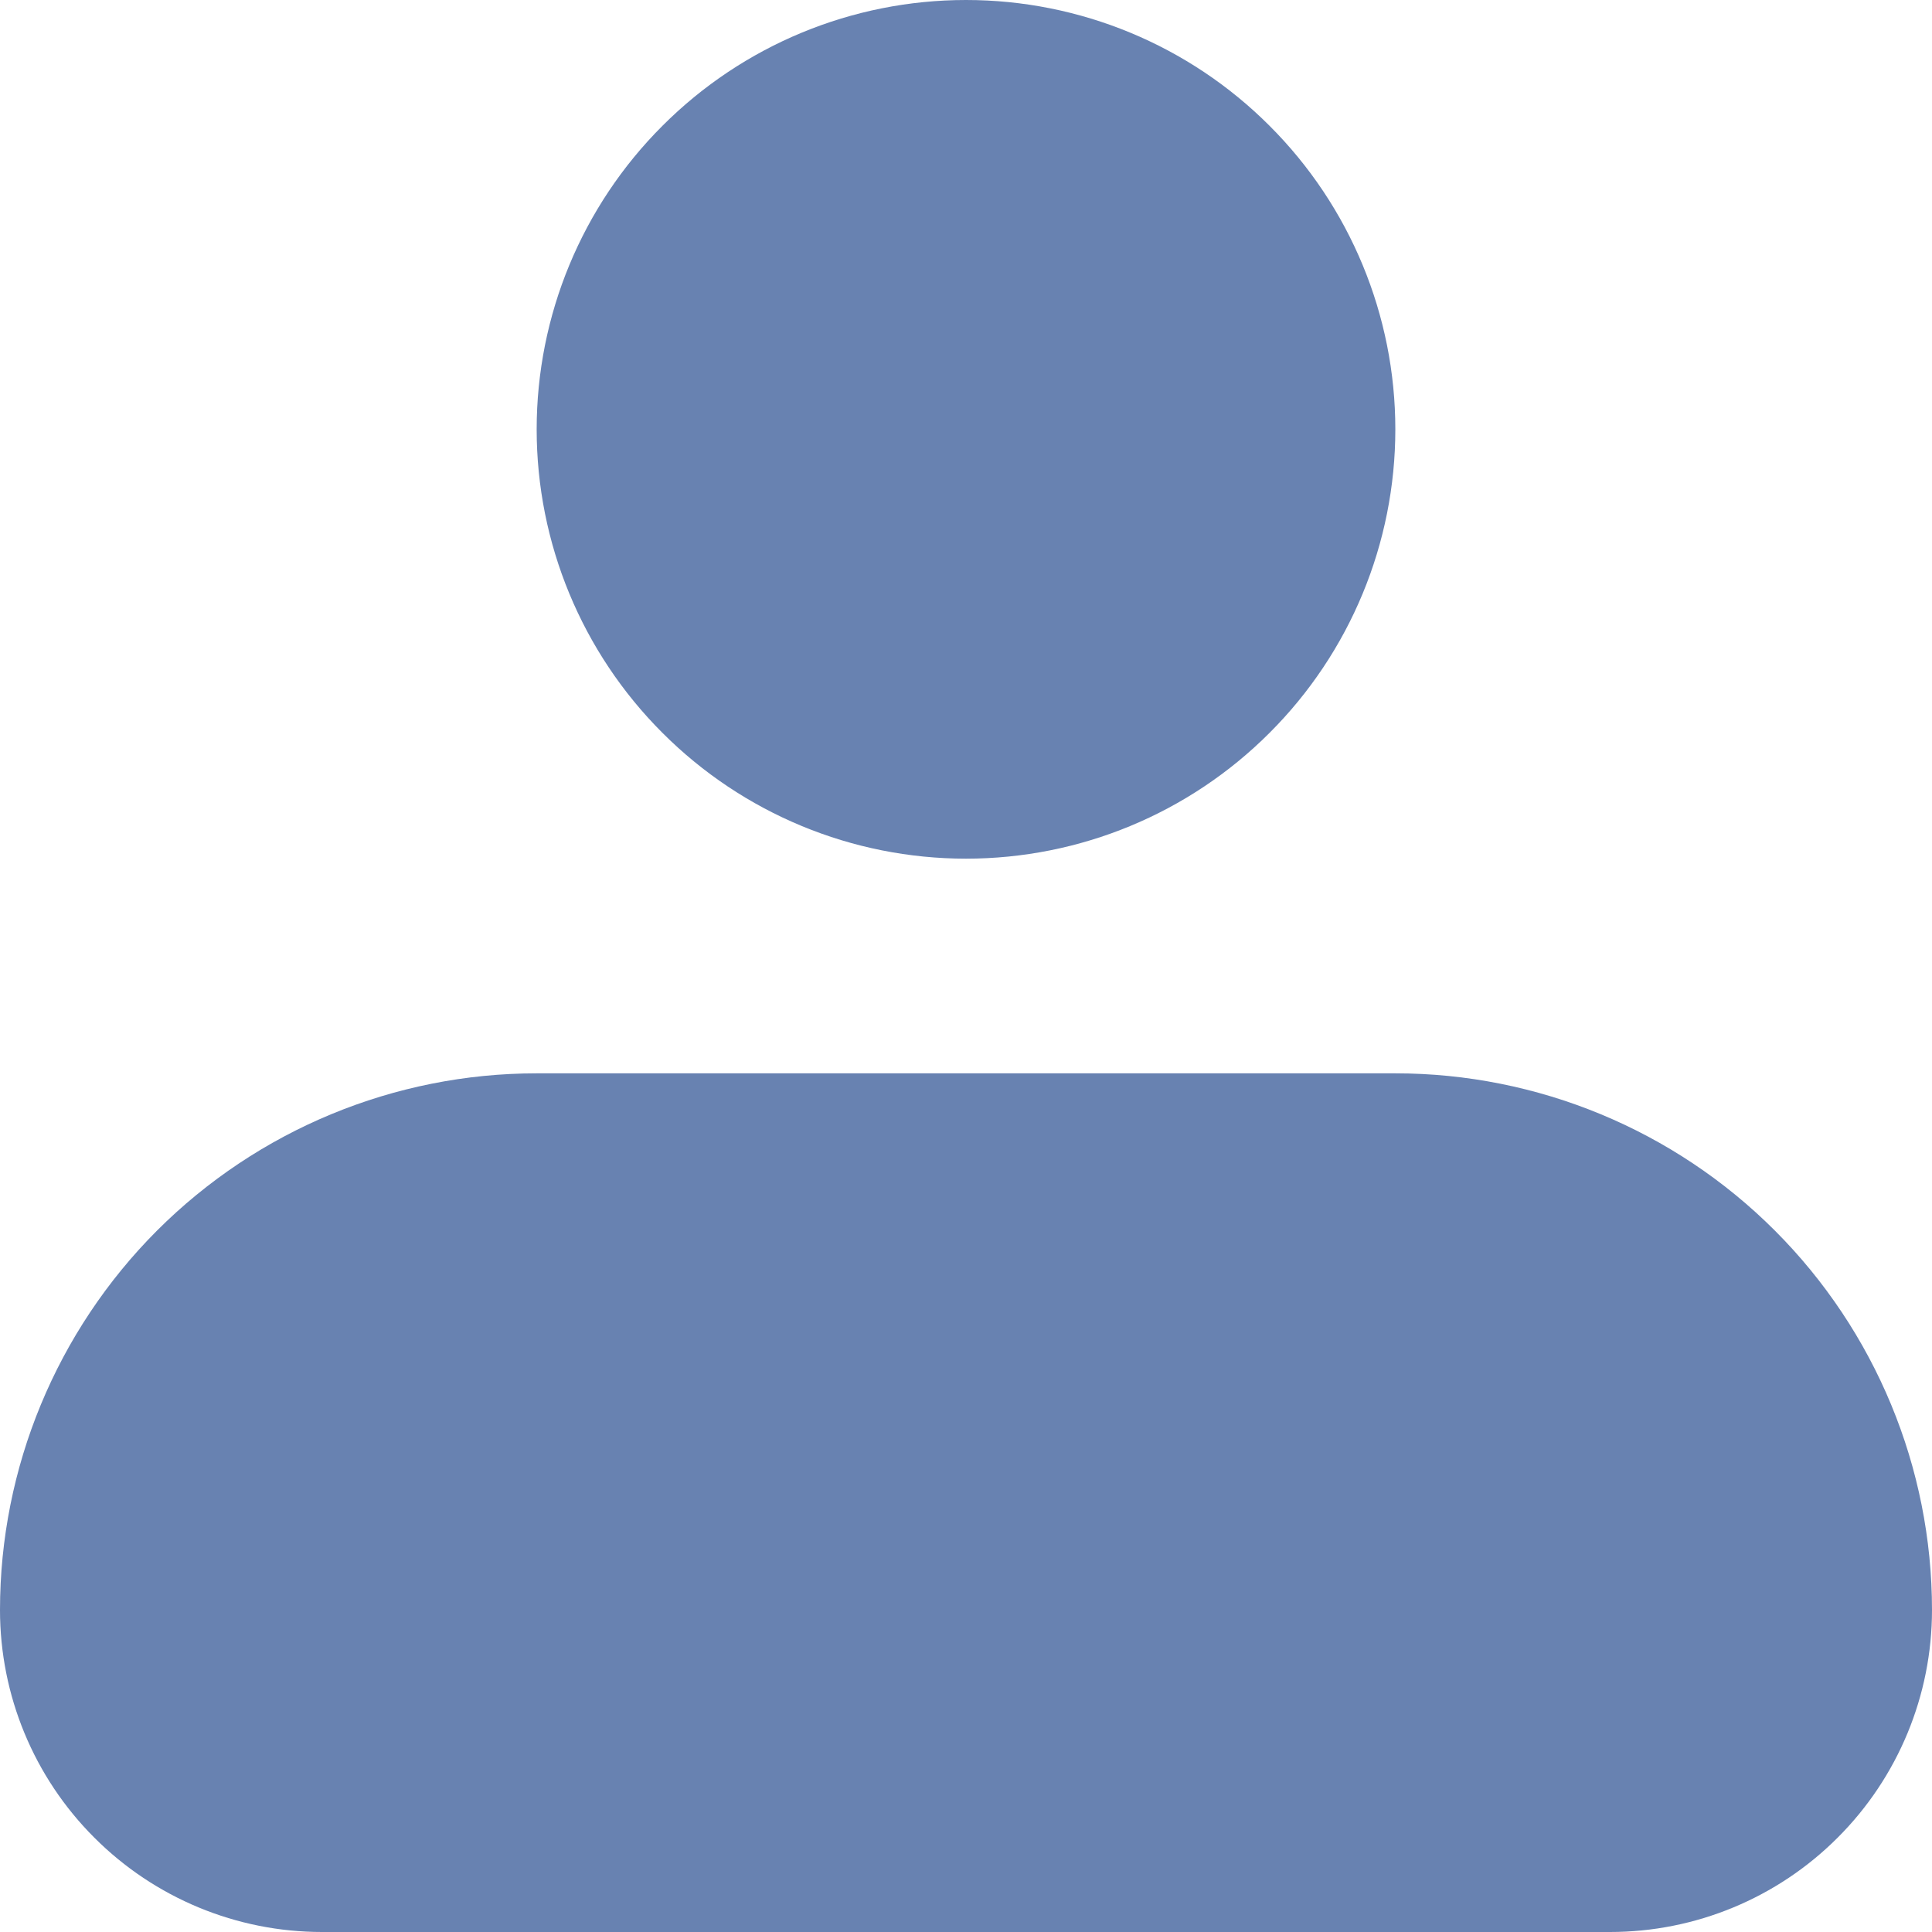
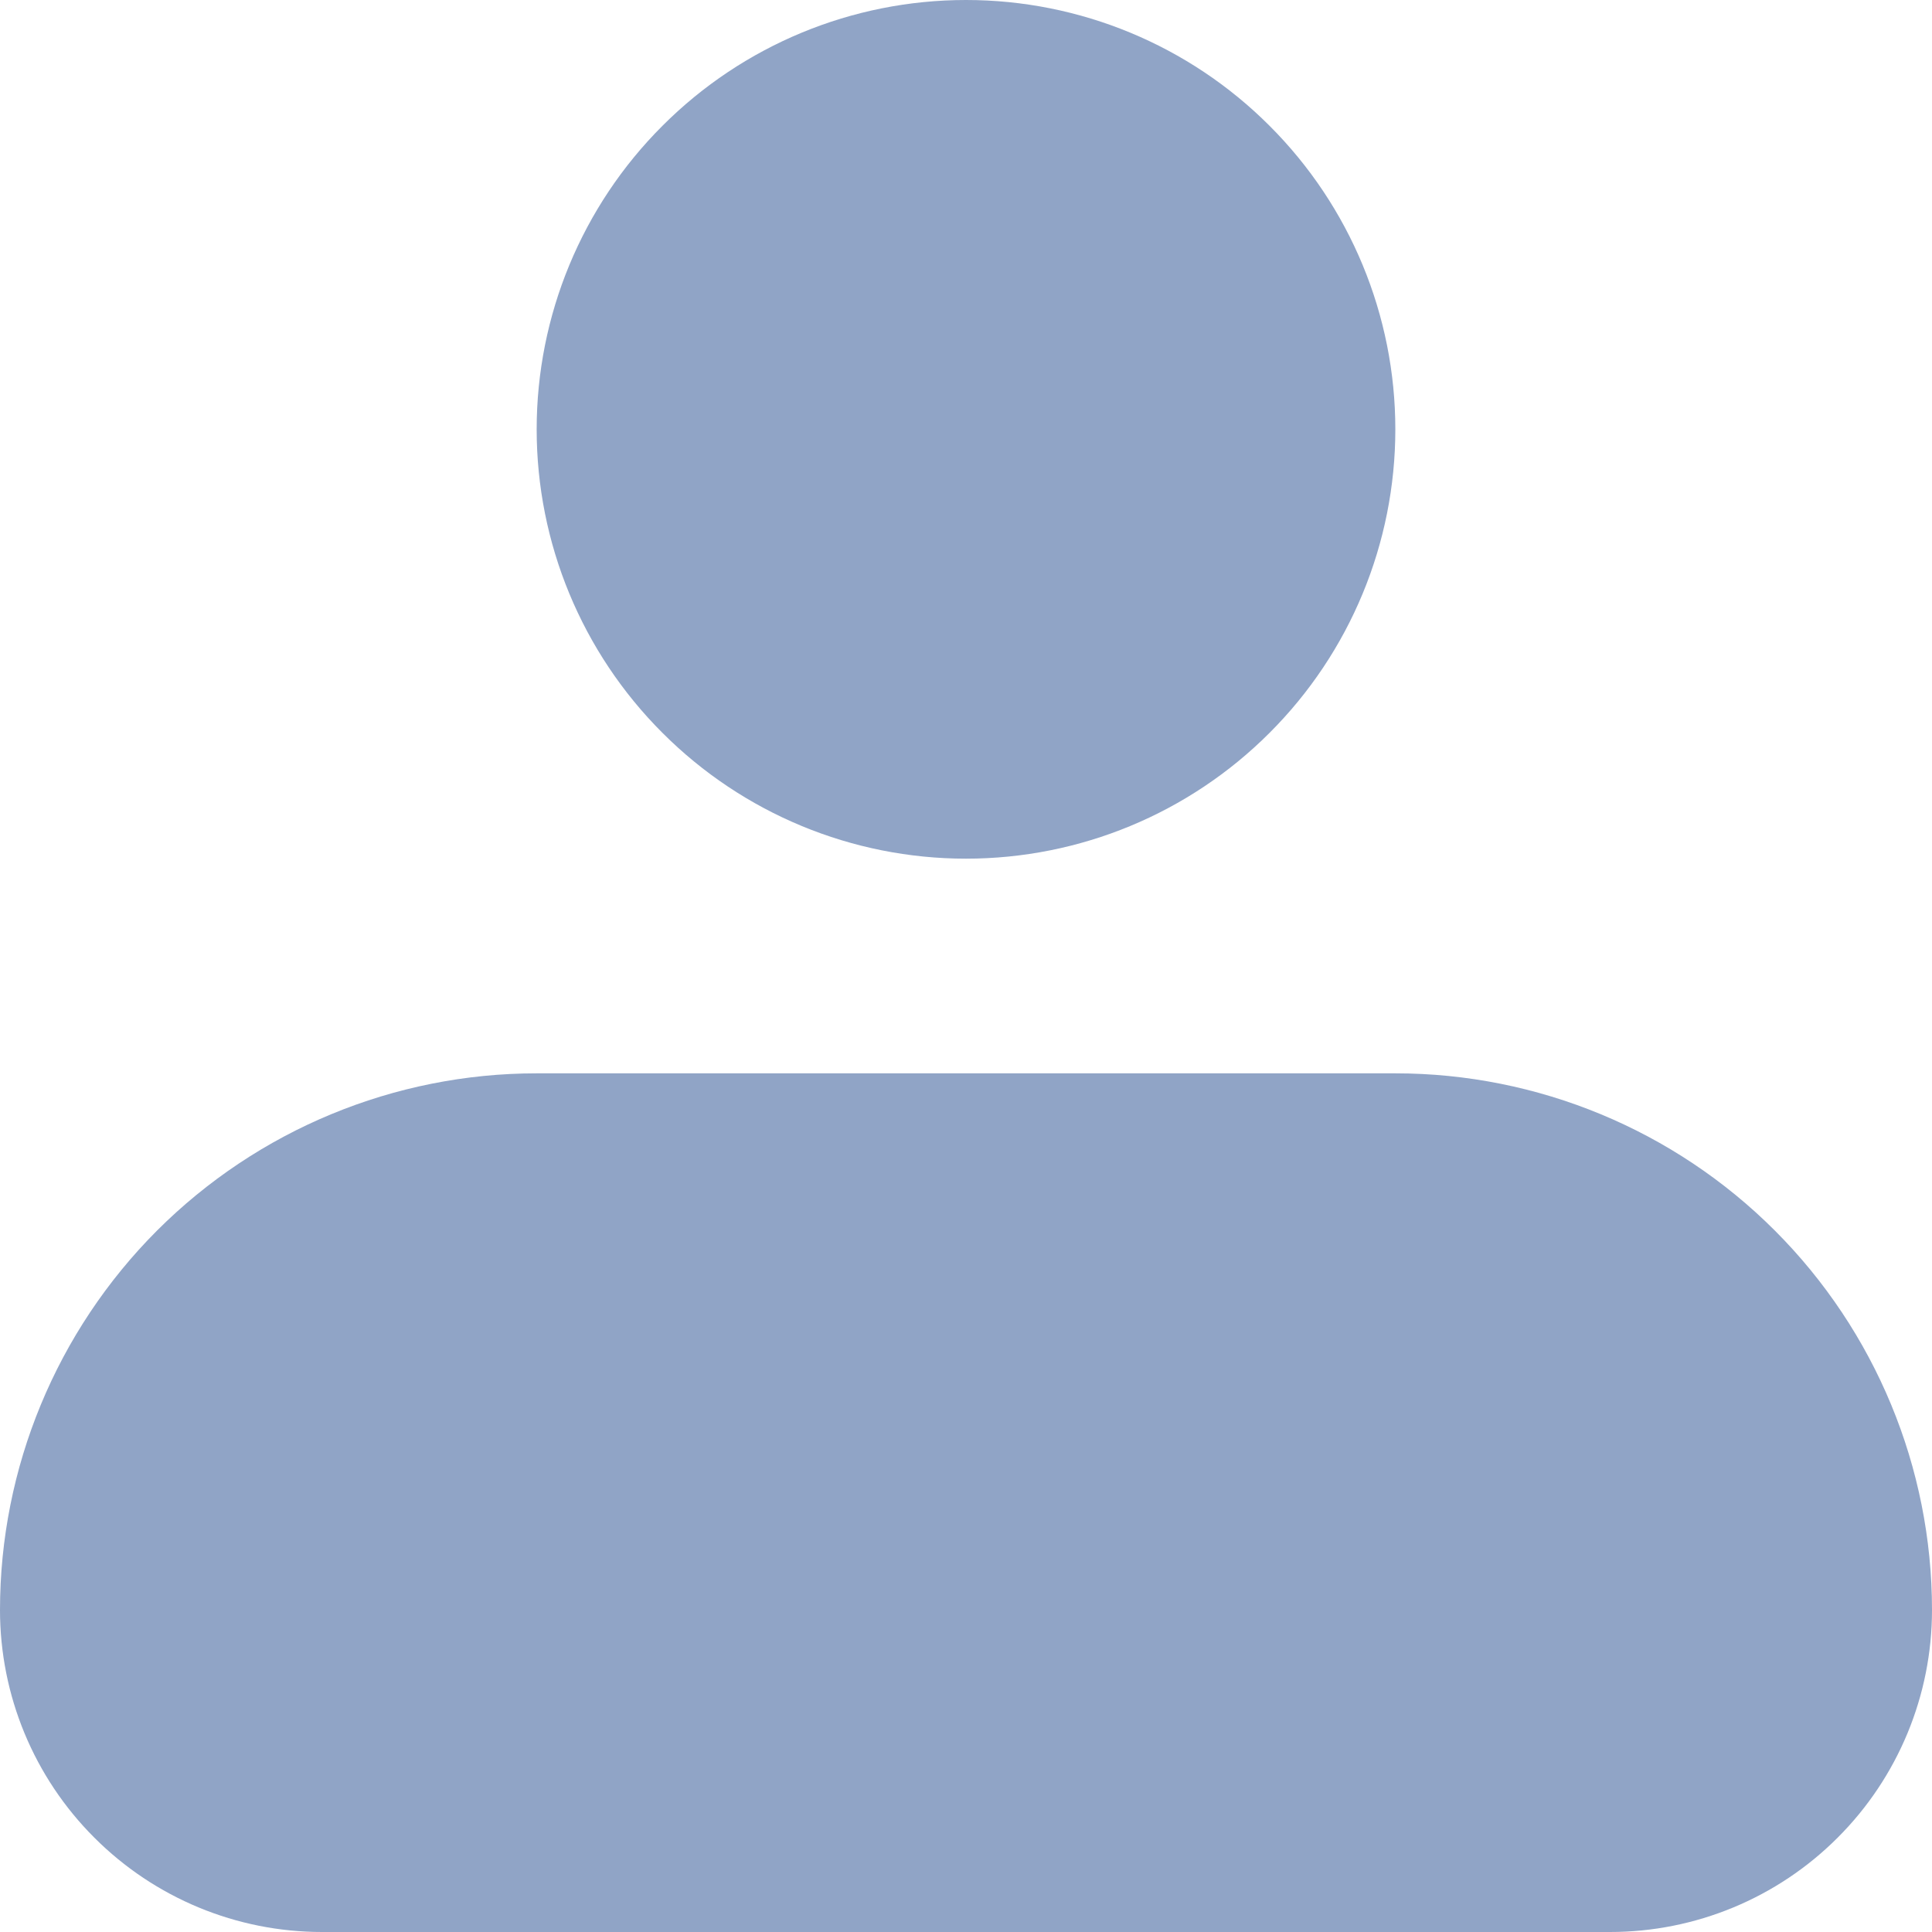
<svg xmlns="http://www.w3.org/2000/svg" width="18" height="18" viewBox="0 0 18 18" fill="none">
-   <path id="perfil-select" fill-rule="evenodd" clip-rule="evenodd" d="M5 4C5 2.939 5.421 1.922 6.172 1.172C6.922 0.421 7.939 0 9 0C10.061 0 11.078 0.421 11.828 1.172C12.579 1.922 13 2.939 13 4C13 5.061 12.579 6.078 11.828 6.828C11.078 7.579 10.061 8 9 8C7.939 8 6.922 7.579 6.172 6.828C5.421 6.078 5 5.061 5 4ZM5 10C3.674 10 2.402 10.527 1.464 11.464C0.527 12.402 0 13.674 0 15C0 15.796 0.316 16.559 0.879 17.121C1.441 17.684 2.204 18 3 18H15C15.796 18 16.559 17.684 17.121 17.121C17.684 16.559 18 15.796 18 15C18 13.674 17.473 12.402 16.535 11.464C15.598 10.527 14.326 10 13 10H5Z" fill="hsl(218, 32%, 55%)" />
+   <path id="perfil-select" fill-rule="evenodd" clip-rule="evenodd" d="M5 4C5 2.939 5.421 1.922 6.172 1.172C6.922 0.421 7.939 0 9 0C10.061 0 11.078 0.421 11.828 1.172C12.579 1.922 13 2.939 13 4C13 5.061 12.579 6.078 11.828 6.828C11.078 7.579 10.061 8 9 8C7.939 8 6.922 7.579 6.172 6.828C5.421 6.078 5 5.061 5 4ZM5 10C3.674 10 2.402 10.527 1.464 11.464C0.527 12.402 0 13.674 0 15C0 15.796 0.316 16.559 0.879 17.121C1.441 17.684 2.204 18 3 18H15C15.796 18 16.559 17.684 17.121 17.121C17.684 16.559 18 15.796 18 15C18 13.674 17.473 12.402 16.535 11.464C15.598 10.527 14.326 10 13 10H5Z" fill="hsl(218, 32%, 67%)" />
</svg>
